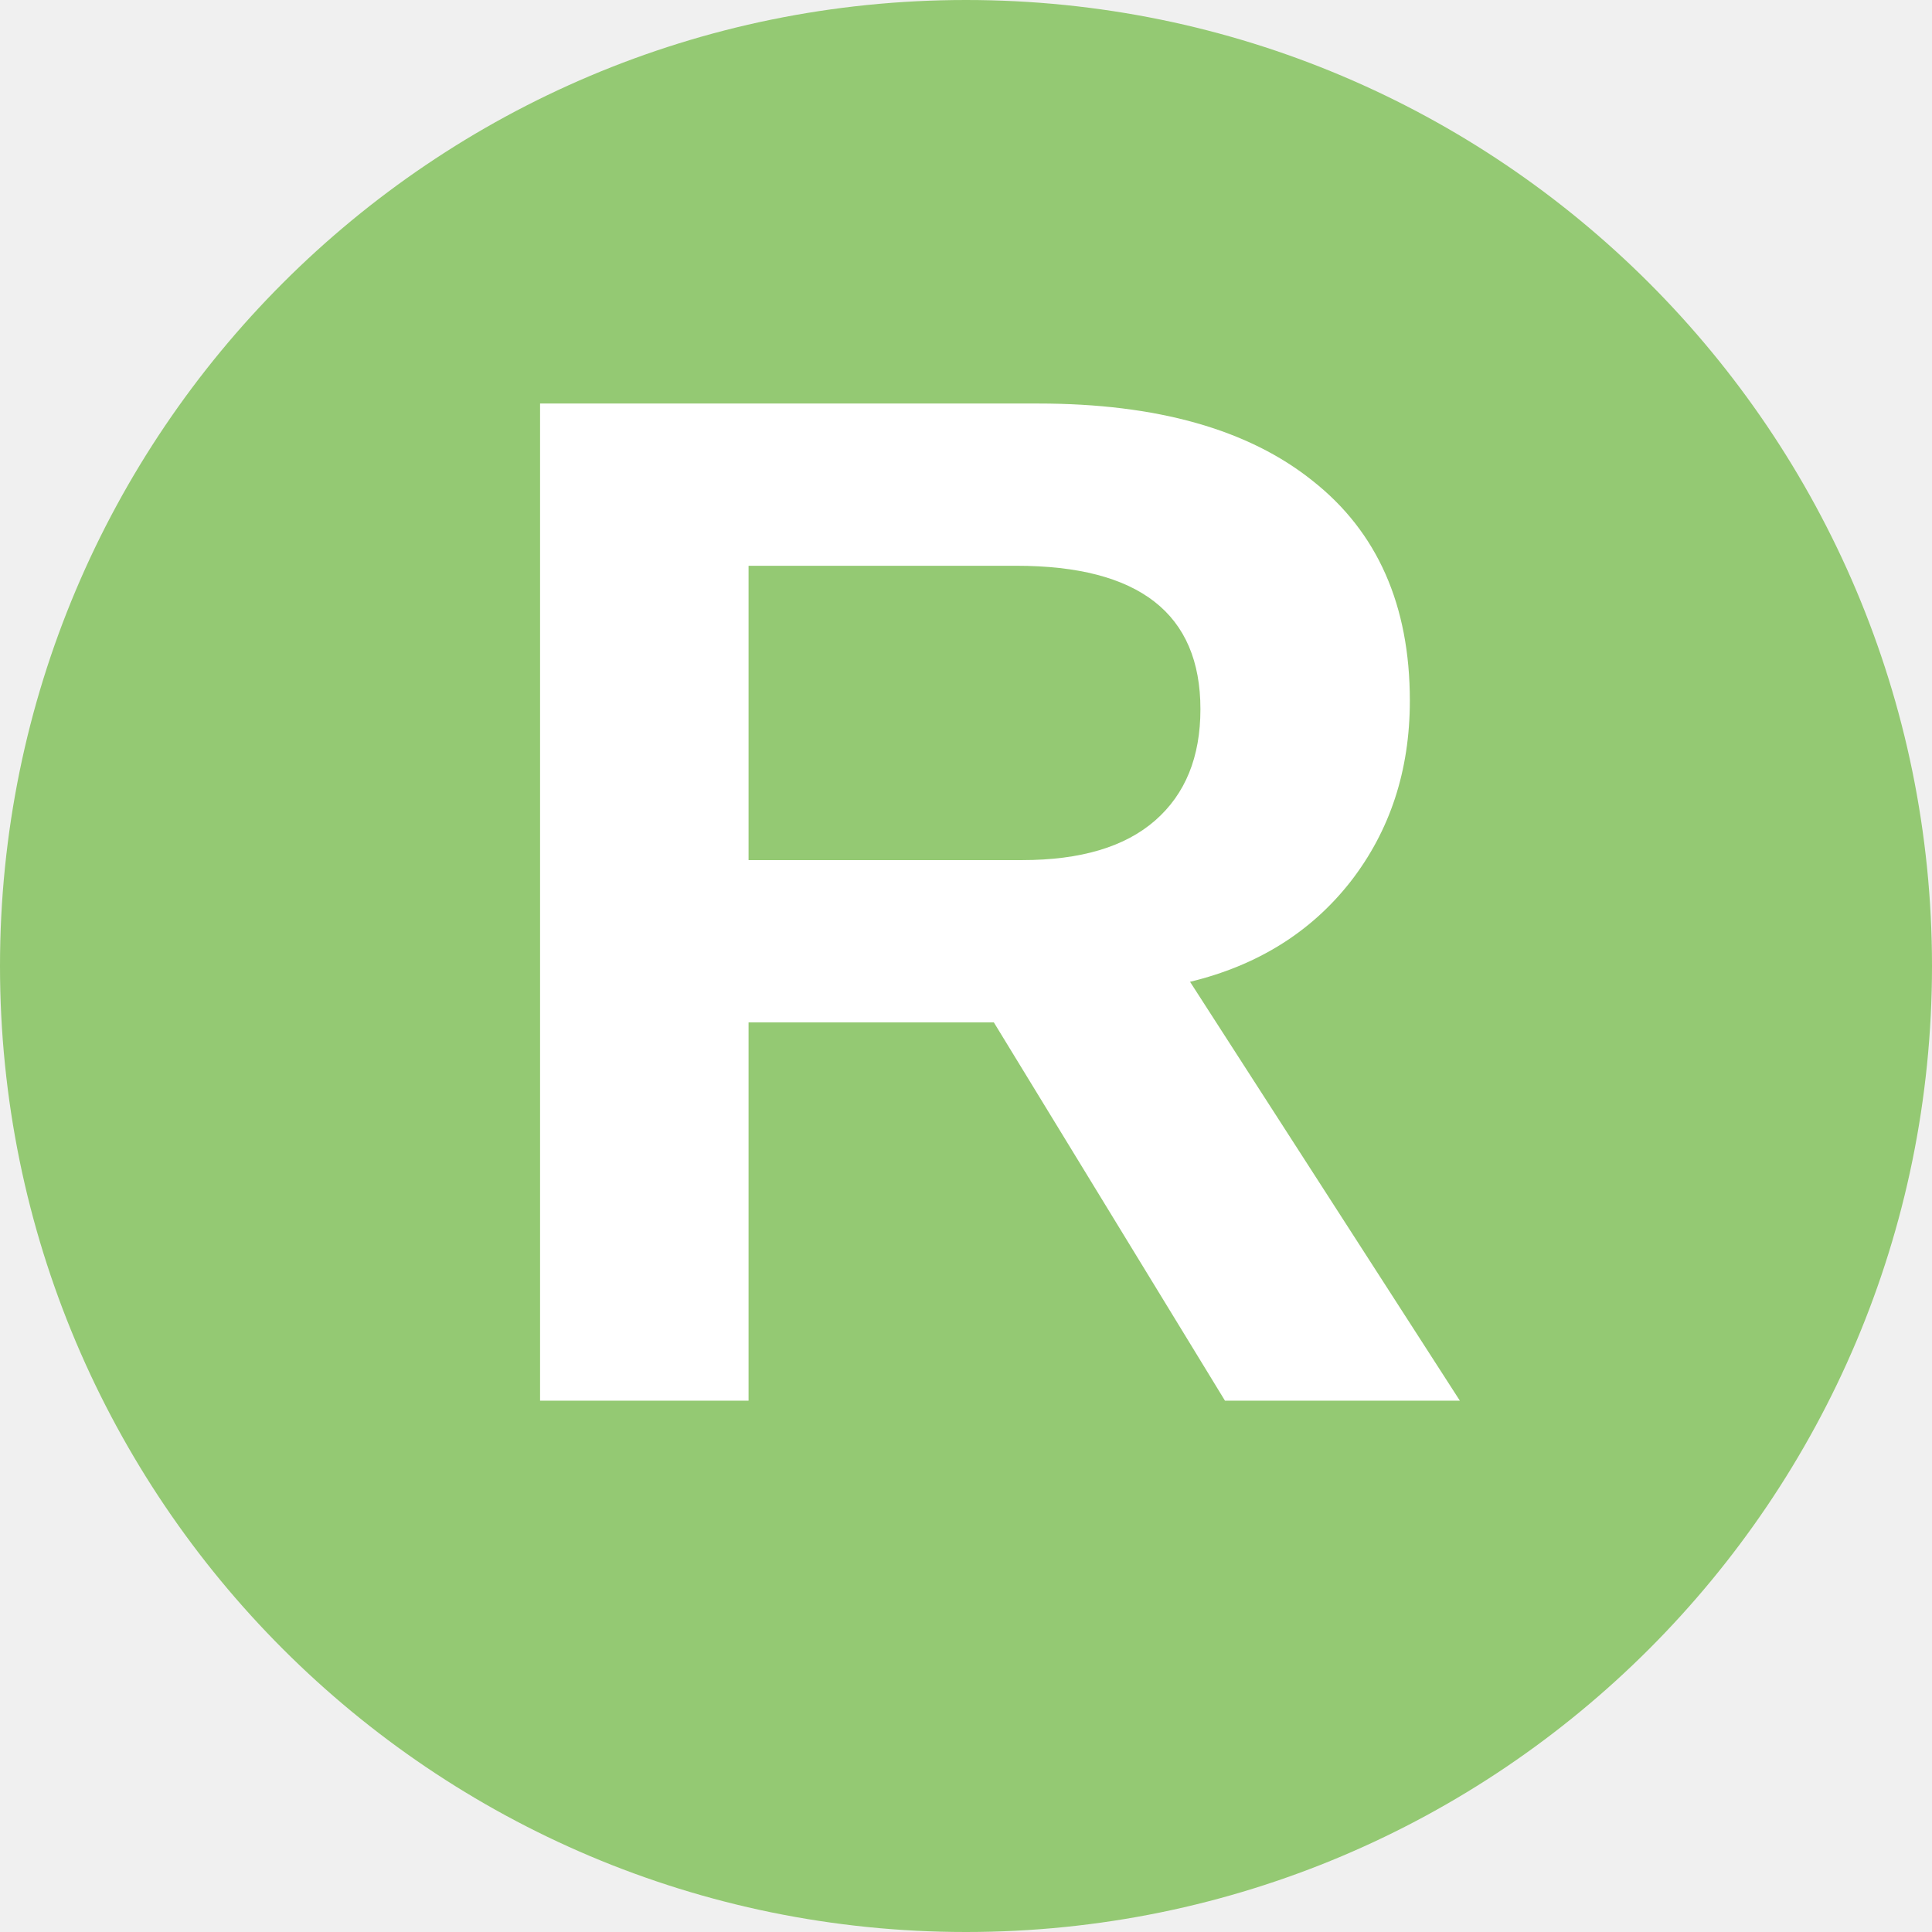
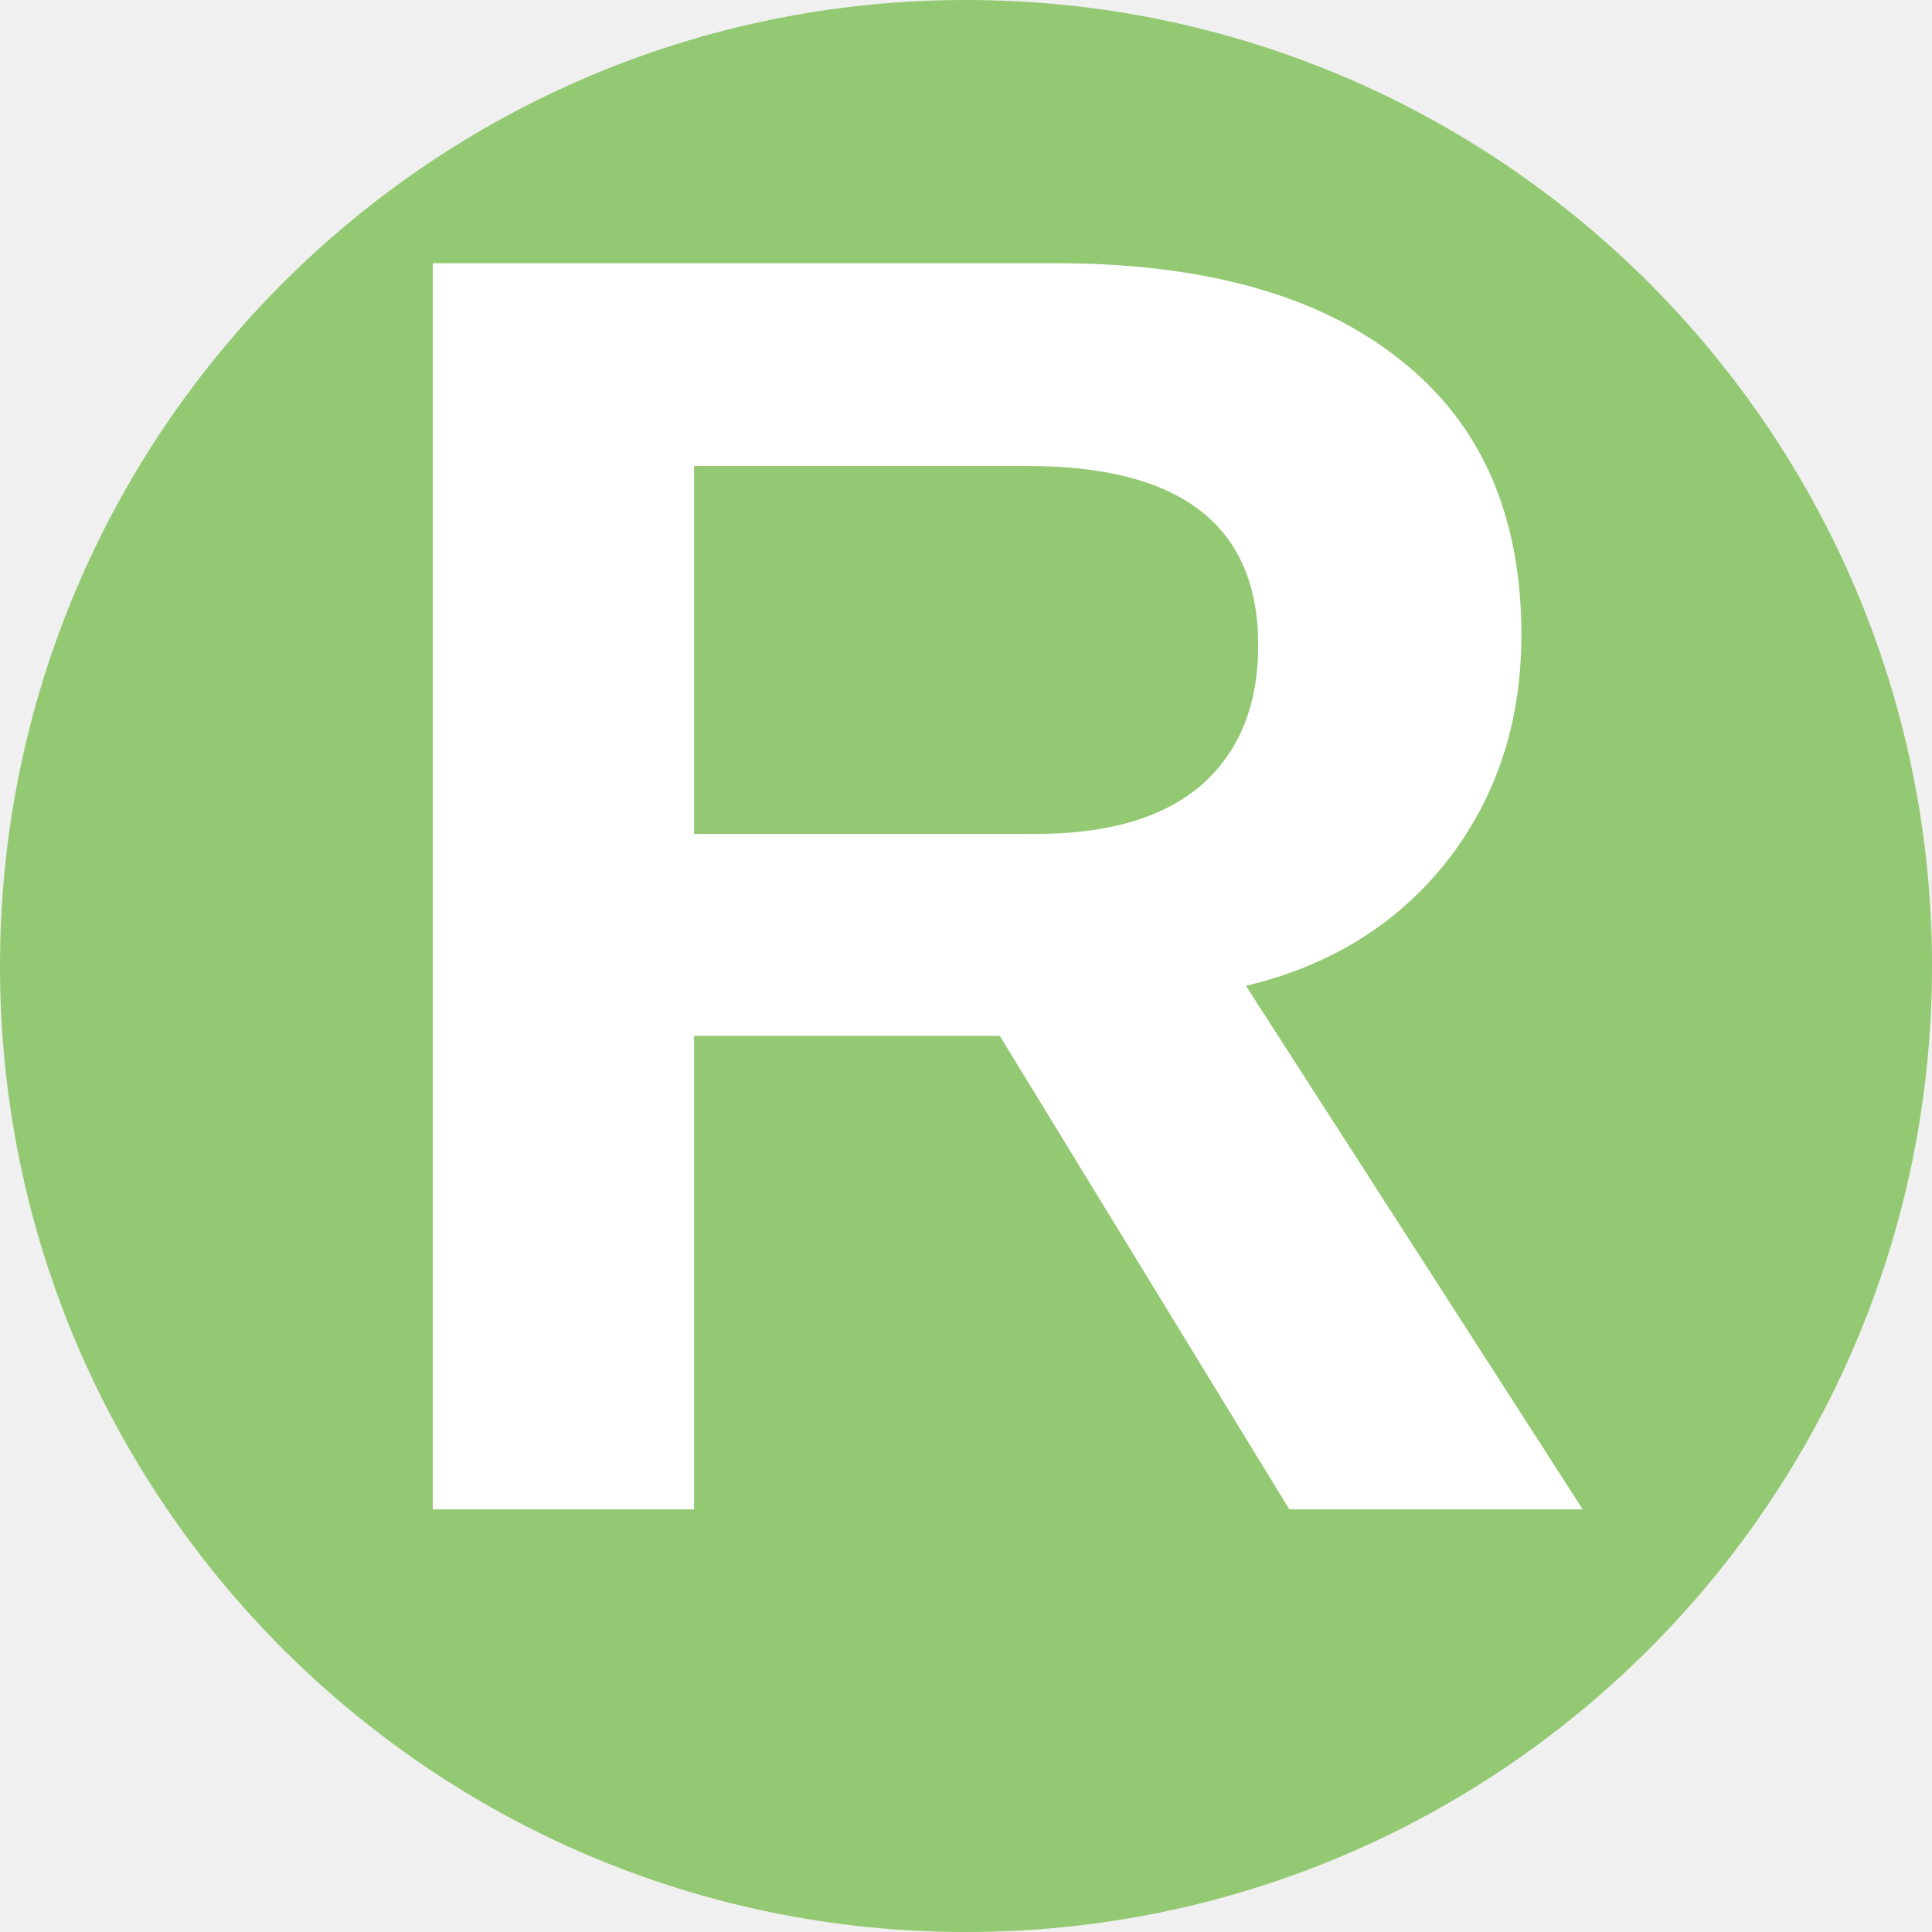
<svg xmlns="http://www.w3.org/2000/svg" width="32" height="32" viewBox="0 0 32 32" fill="none">
  <rect width="32" height="32" rx="16" fill="#94c973" />
-   <text x="50%" y="50%" text-anchor="middle" dy=".3em" fill="white" font-family="Arial" font-weight="bold" font-size="24">R</text>
+   <text x="50%" y="50%" text-anchor="middle" dy=".3em" fill="white" font-family="Arial" font-weight="bold" font-size="30">R</text>
</svg>
